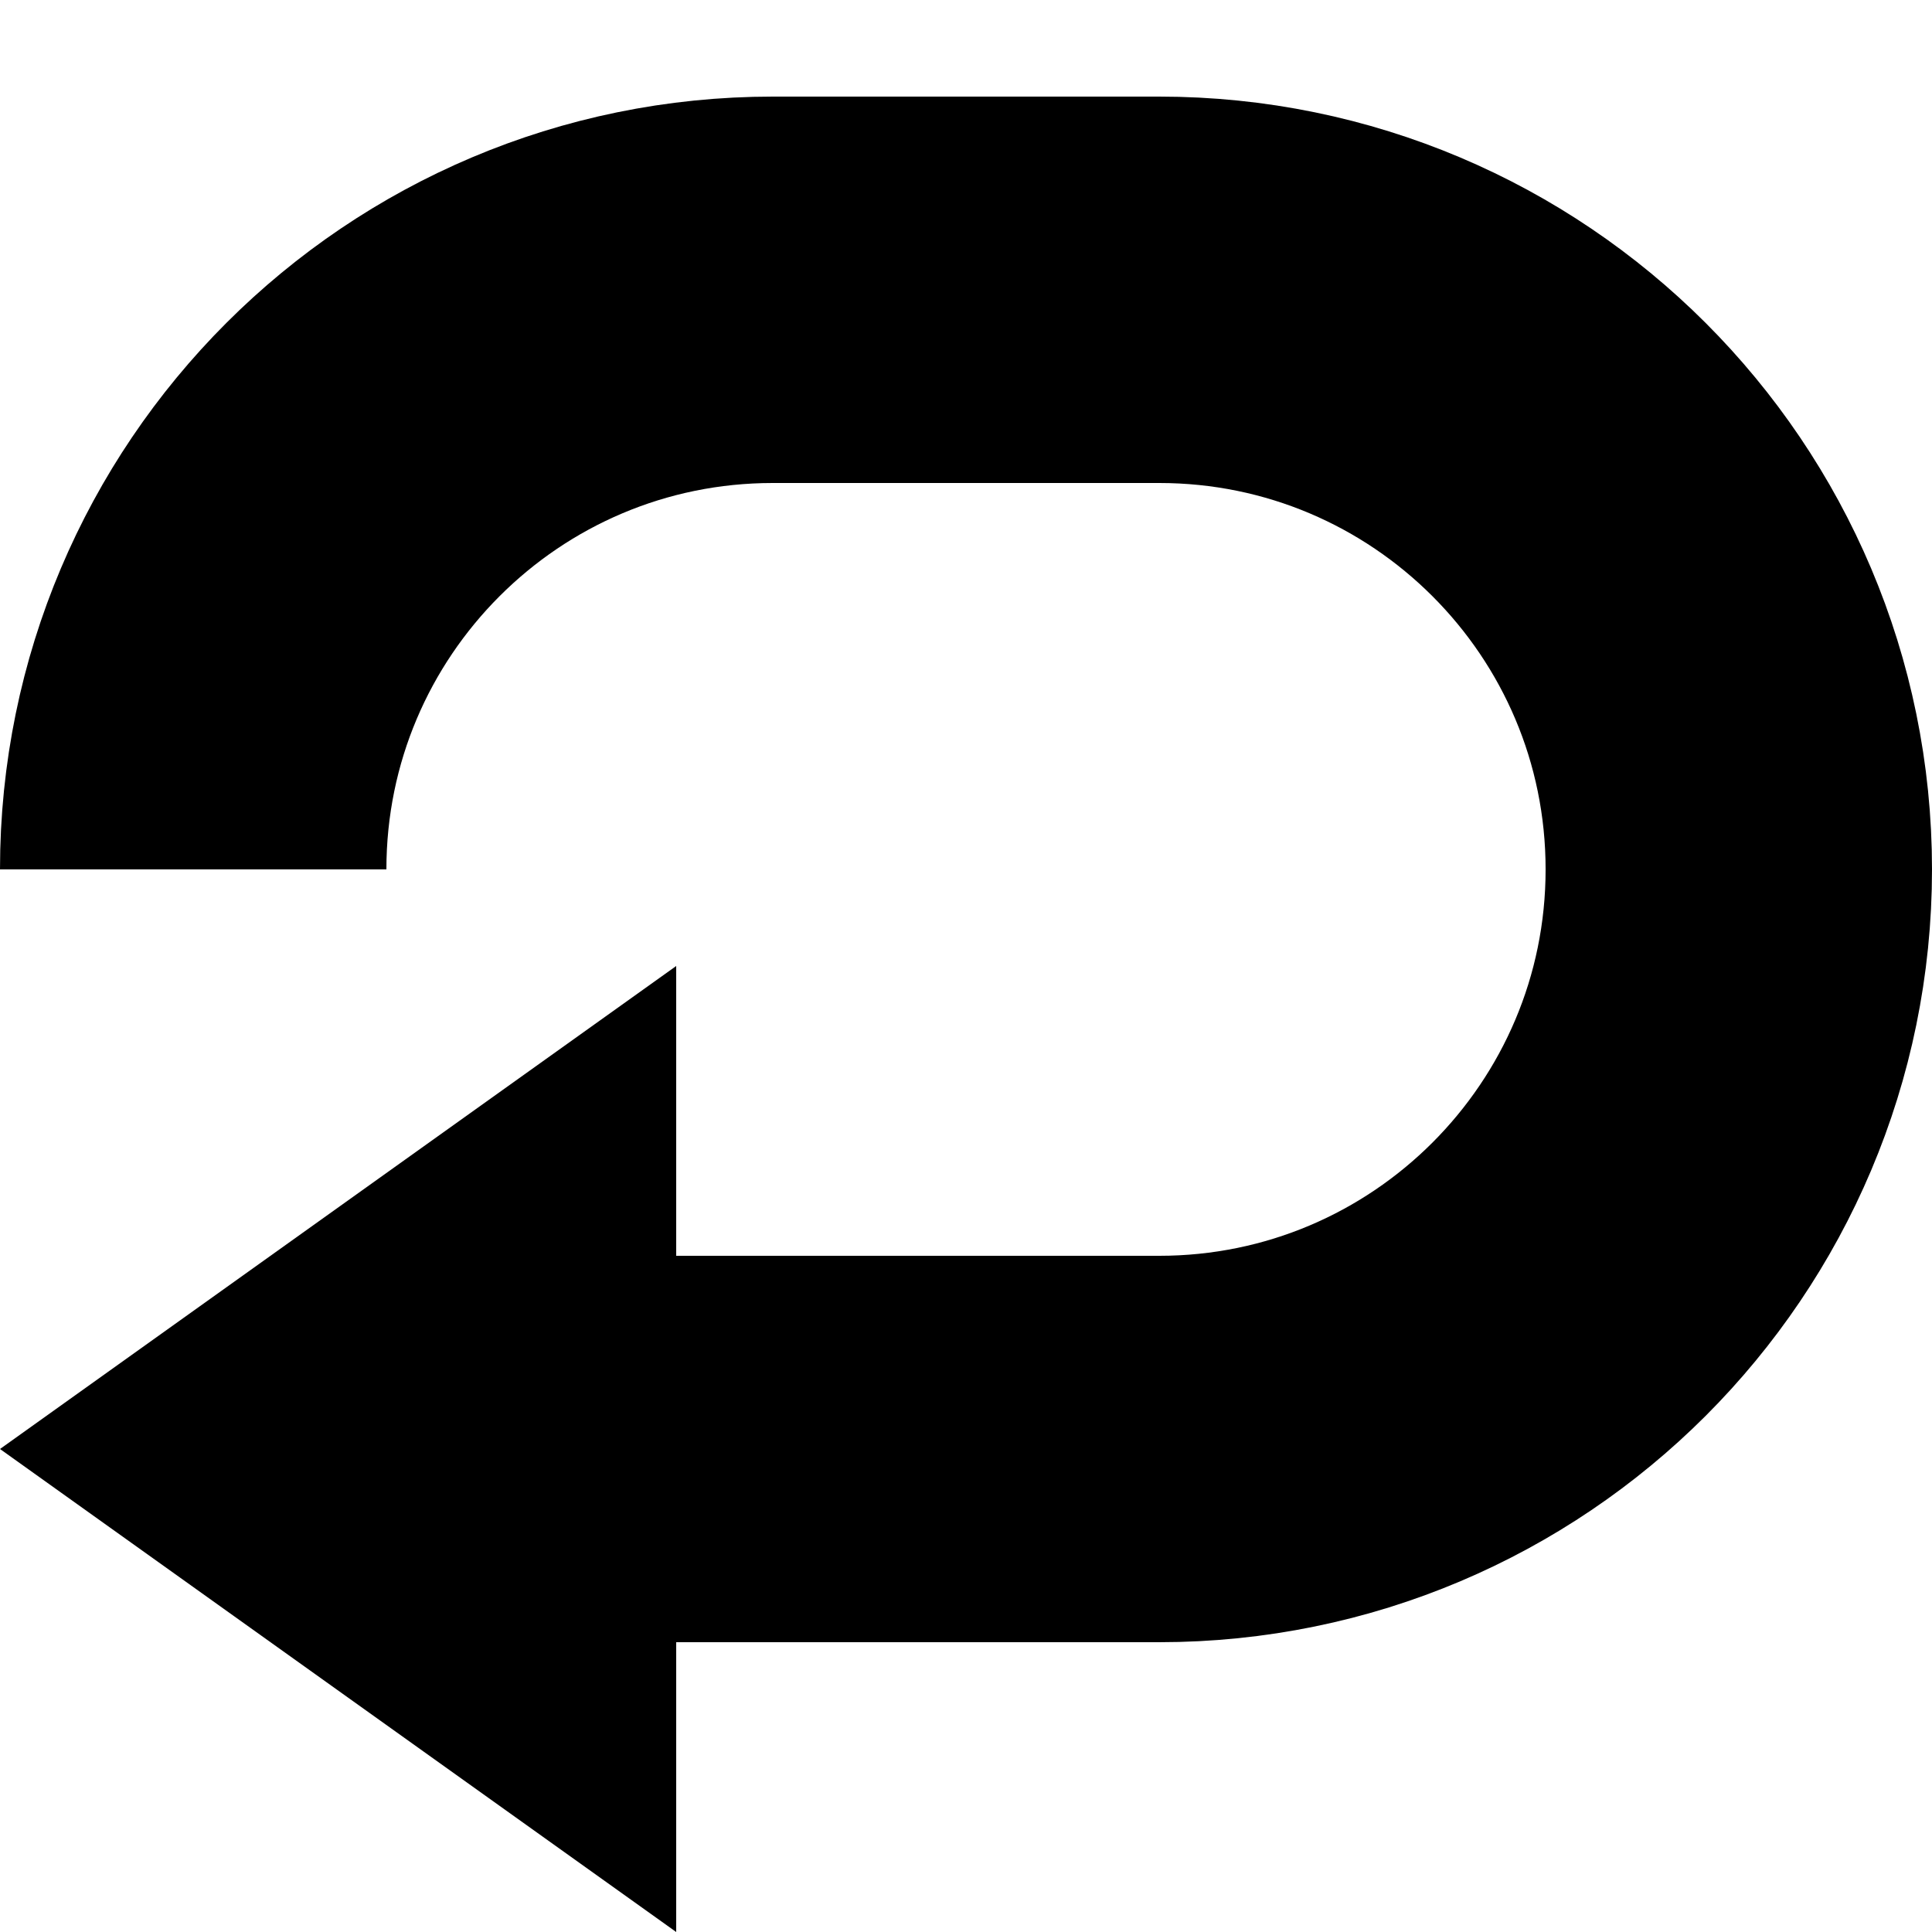
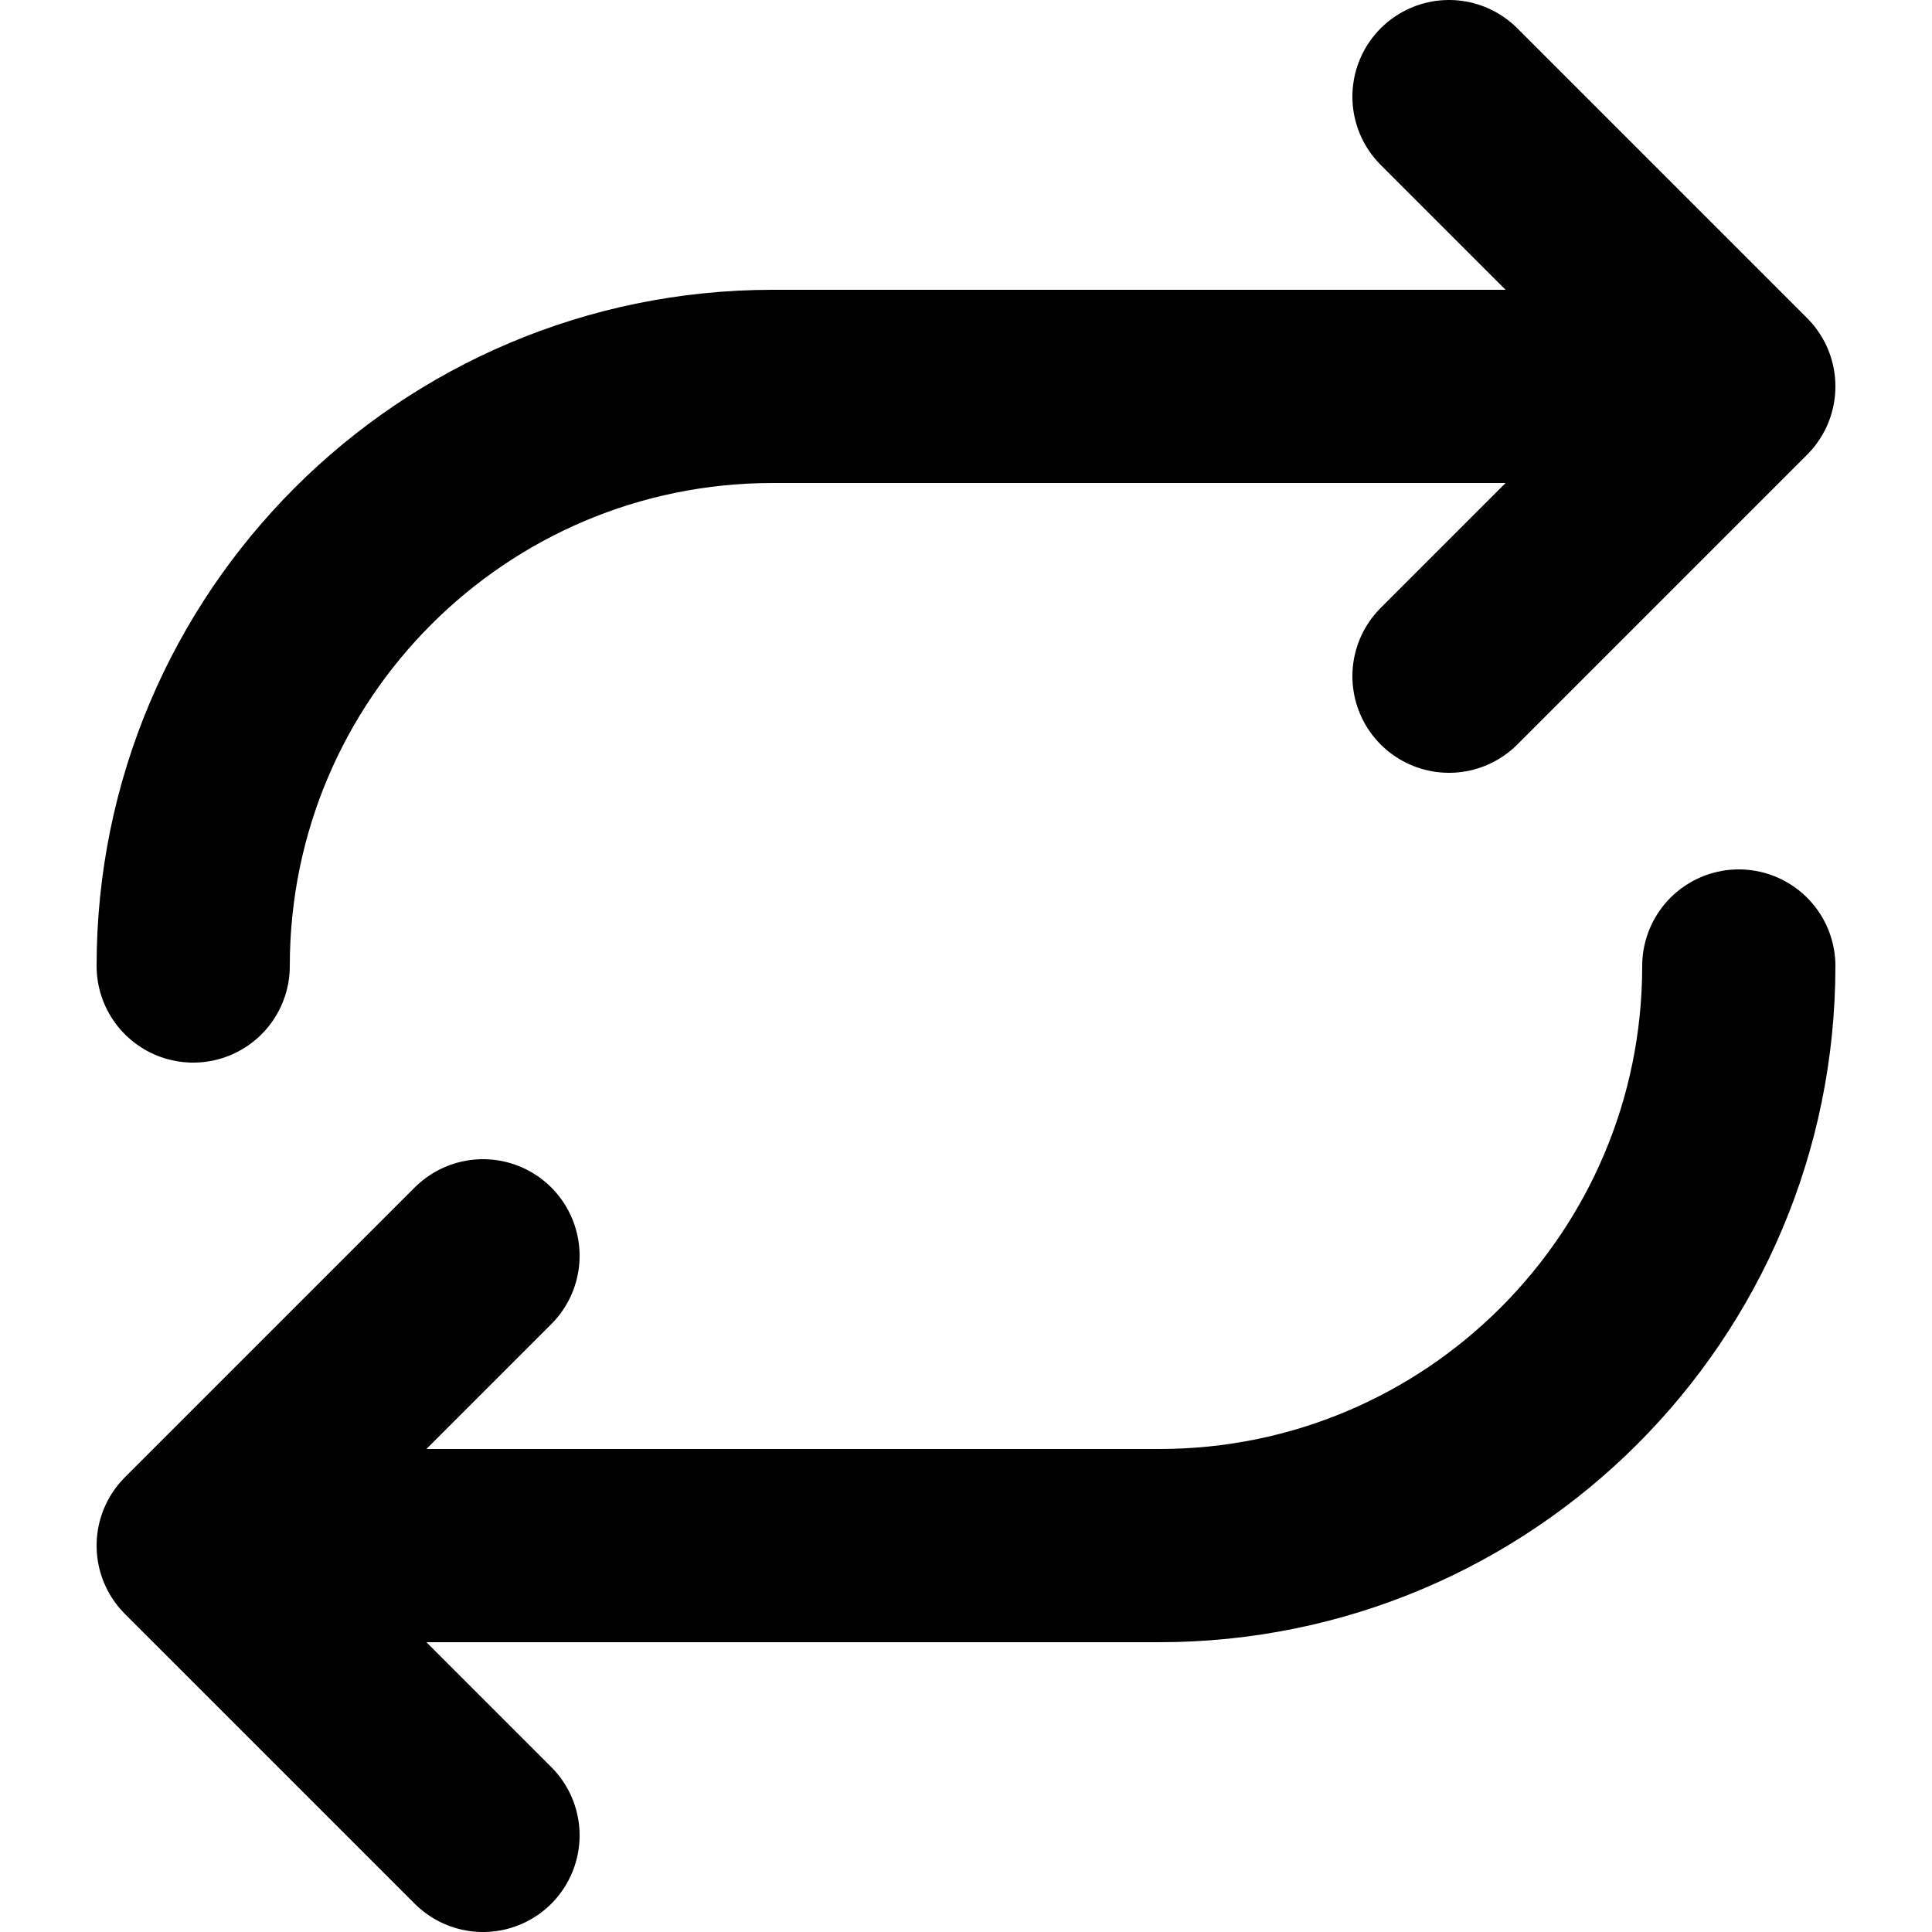
<svg xmlns="http://www.w3.org/2000/svg" viewBox="0 0 100 100">
-   <path d="       M 10 45       A 30 30 0 0 1 40 15       L 60 15       A 30 30 0 0 1 60 75       L 30 75     " fill="none" stroke="currentColor" stroke-width="20" />
-   <path d="       M 35 100       L 0 75       L 35 50     " fill="currentColor" />
+   <path fill="none" stroke="currentColor" stroke-width="10" stroke-linecap="round" stroke-linejoin="round" d="       M 10 50       A 30 30 0 0 1 40 20       L 90 20       M 75 5       L 90 20       L 75 35       M 90 50       A 30 30 0 0 1 60 80       L 10 80       M 25 95       L 10 80       L 25 65     " />
</svg>
